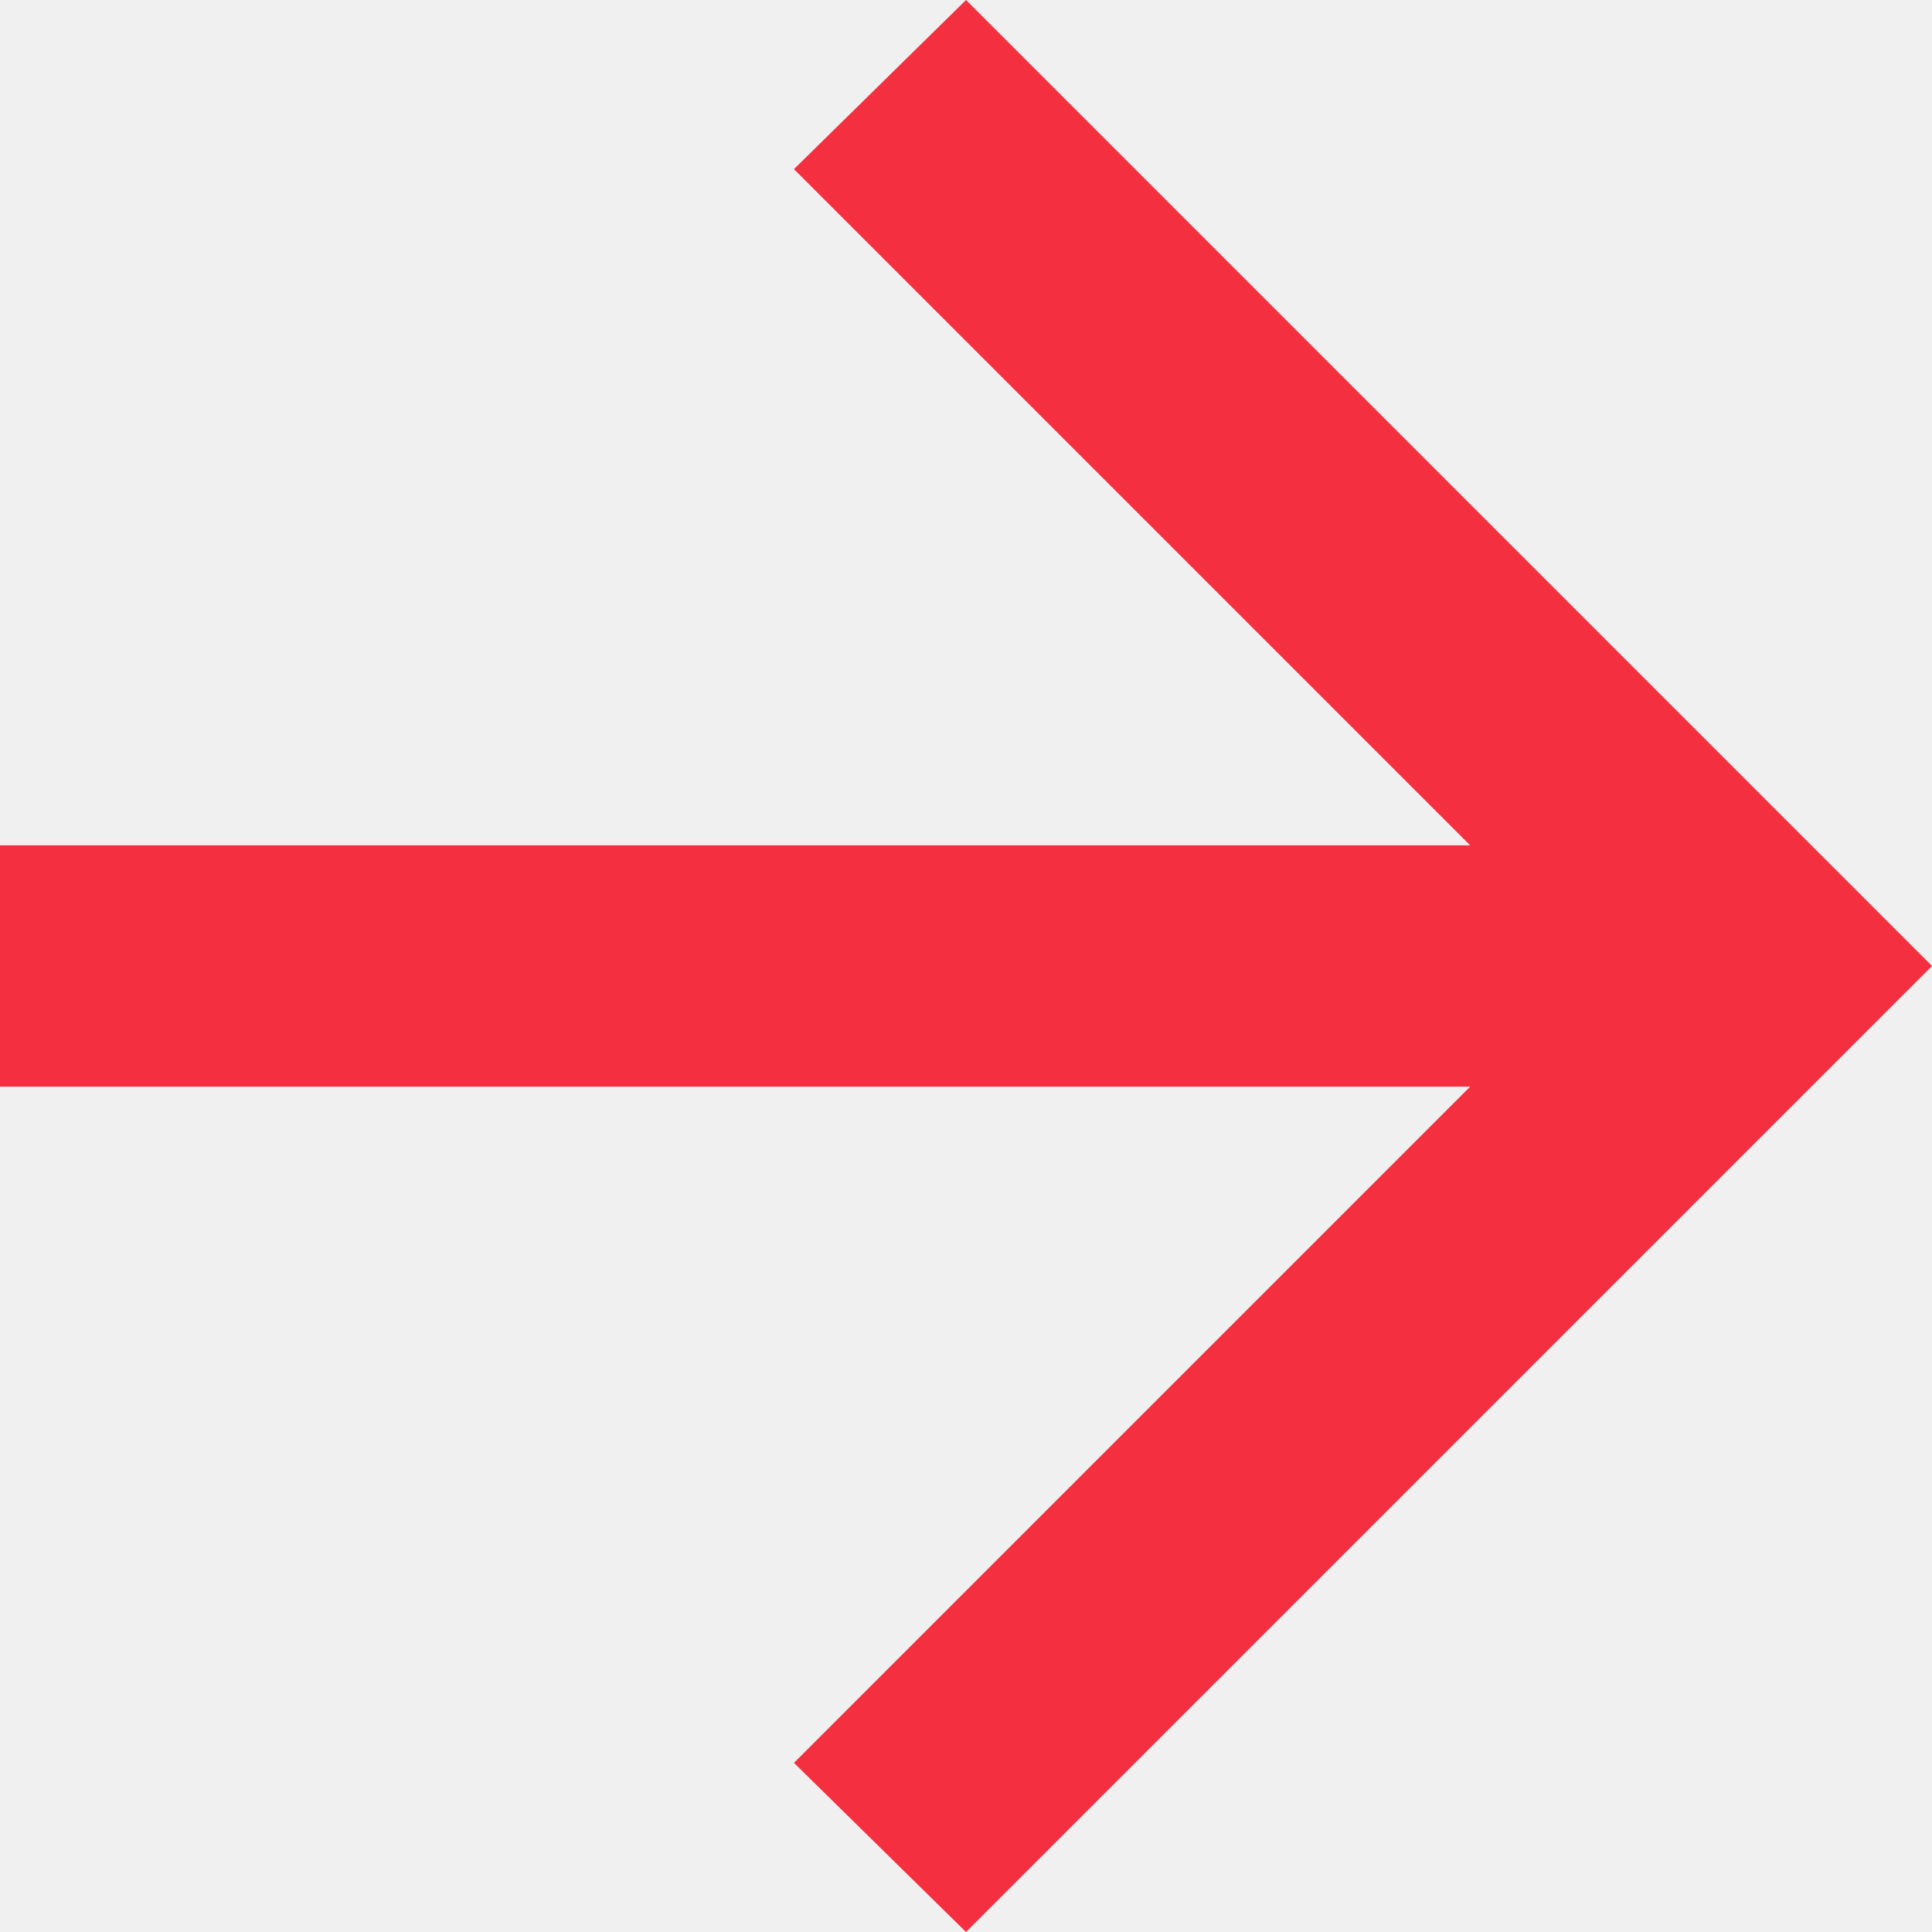
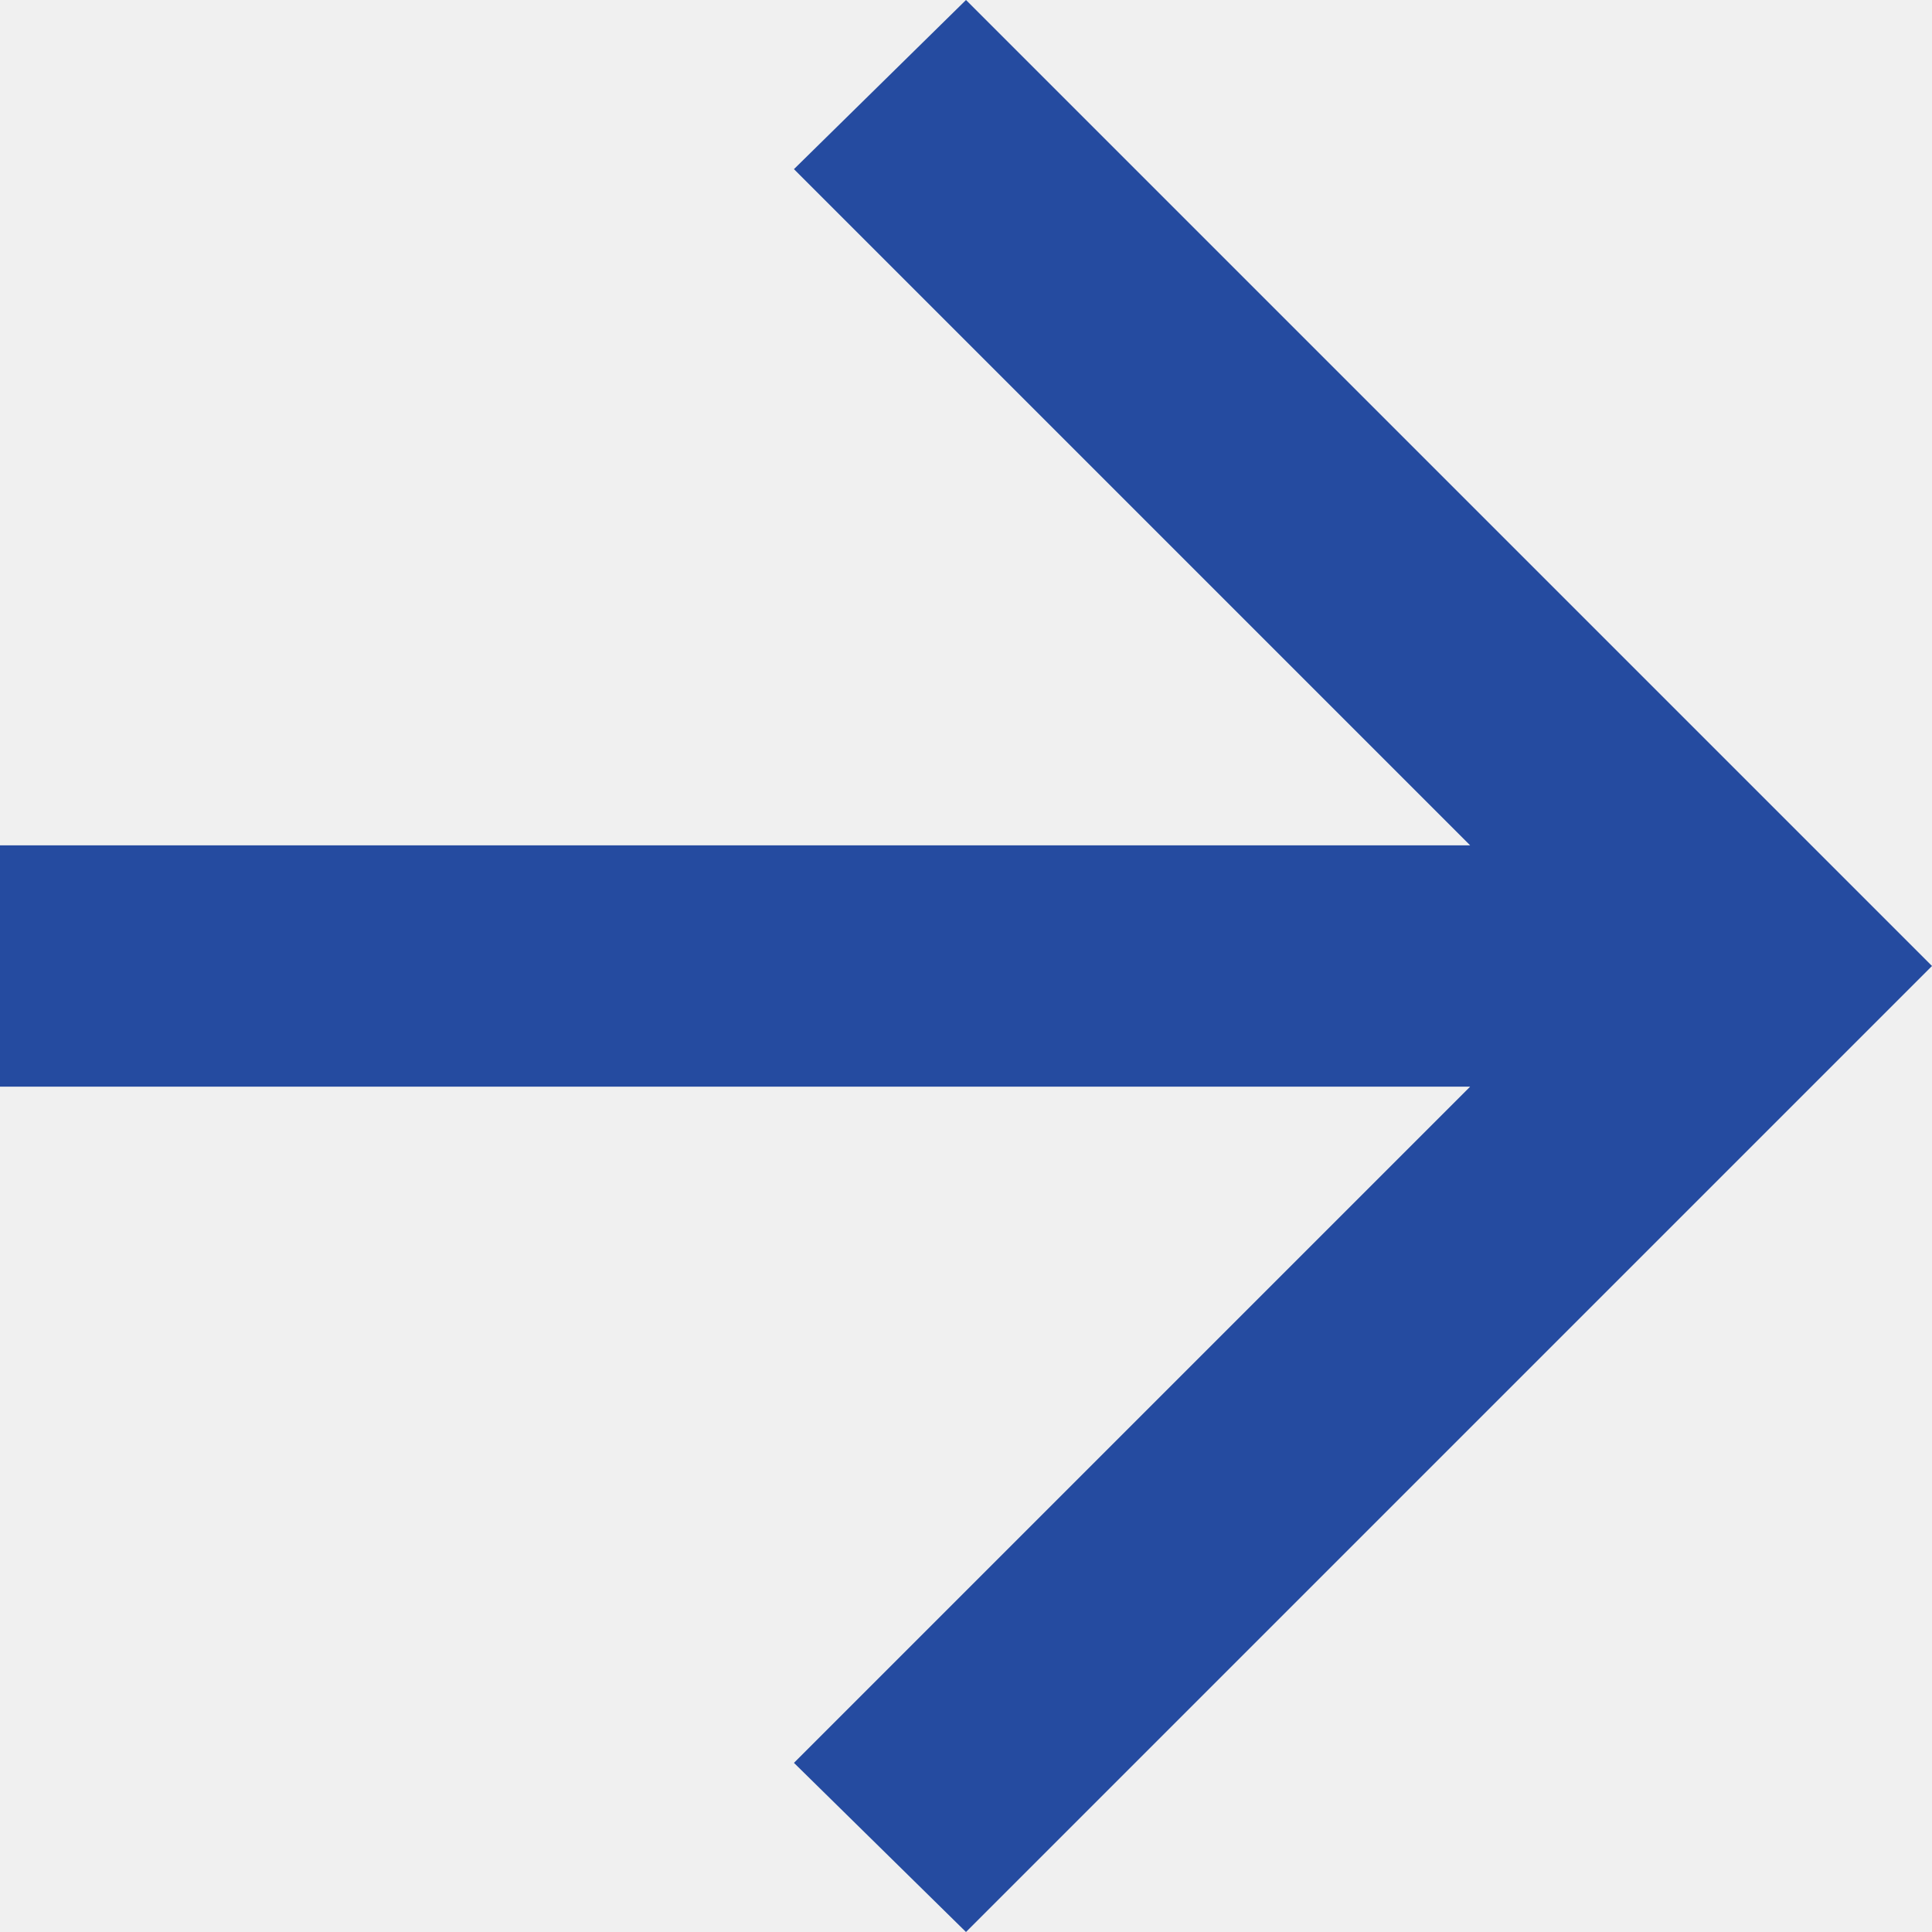
<svg xmlns="http://www.w3.org/2000/svg" xmlns:xlink="http://www.w3.org/1999/xlink" width="20" height="20" version="1.1" viewBox="0 0 5.3 5.3" xml:space="preserve" id="svg9">
  <defs id="defs2">
    <style id="style1">
      .cls-1 {
        fill: #f9a819;
        fill-rule: evenodd;
      }
    </style>
    <style type="text/css" id="style2">

.str5 {stroke:#1F1A17;stroke-width:76;stroke-linecap:round;stroke-linejoin:round}
.str2 {stroke:#72706F;stroke-width:76;stroke-linecap:round;stroke-linejoin:round}
.str8 {stroke:#C2C1C1;stroke-width:76}
.str9 {stroke:#D82B40;stroke-width:76}
.str6 {stroke:#1F1A17;stroke-width:353;stroke-linecap:round;stroke-linejoin:round}
.str4 {stroke:#72706F;stroke-width:353;stroke-linecap:round;stroke-linejoin:round}
.str1 {stroke:#131516;stroke-width:353;stroke-linecap:round;stroke-linejoin:round}
.str7 {stroke:#1F1A17;stroke-width:353;stroke-linecap:round;stroke-linejoin:round}
.str3 {stroke:#72706F;stroke-width:353;stroke-linecap:round;stroke-linejoin:round}
.str0 {stroke:#131516;stroke-width:353;stroke-linecap:round;stroke-linejoin:round}
.str11 {stroke:#1F1A17;stroke-width:706}
.str10 {stroke:#D82B40;stroke-width:1058}
.fil3 {fill:none}
.fil4 {fill:#FFFFFF}
.fil0 {fill:#9DBDDD}
.fil1 {fill:#EEDDB3}
.fil2 {fill:#F6EAD9}
.fil6 {fill:#D82B40}
.fil5 {fill:#ECECEB}

</style>
    <color-profile name="sRGB" xlink:href="file:///app/share/color/icc/colord/sRGB.icc" id="color-profile1" />
    <color-profile name="sRGB" xlink:href="file:///app/share/color/icc/colord/sRGB.icc" id="color-profile2" />
  </defs>
  <style type="text/css" id="style3">
	.st0{fill:#3C0C12;}
</style>
  <style id="style4">.st0{fill:#df2626}.st1{fill:#010101}</style>
  <style type="text/css" id="style5">
	.st0{fill:#3C0C12;}
</style>
  <style id="style6">.st0{fill:#df2626}.st1{fill:#010101}</style>
  <style type="text/css" id="style7">
	.st0{fill:#3C0C12;}
</style>
  <style type="text/css" id="style8">
	.st0{fill:#3C0C12;}
</style>
  <style id="style9">.st0{fill:#df2626}.st1{fill:#010101}</style>
-   <path d="M 4.033,2.981 H 4.8936344e-8 v -0.662 H 4.033 L 2.178,0.464 2.65,1.319368e-8 5.3,2.65 l -2.65,2.65 -0.472,-0.464 z" id="path1-0" style="fill:#f42f40;stroke-width:0.007;fill-opacity:1" />
+   <path d="M 4.033,2.981 H 4.8936344e-8 v -0.662 H 4.033 L 2.178,0.464 2.65,1.319368e-8 5.3,2.65 l -2.65,2.65 -0.472,-0.464 z" id="path1-0" style="fill:#254ba0;stroke-width:0.007;fill-opacity:1" />
</svg>
